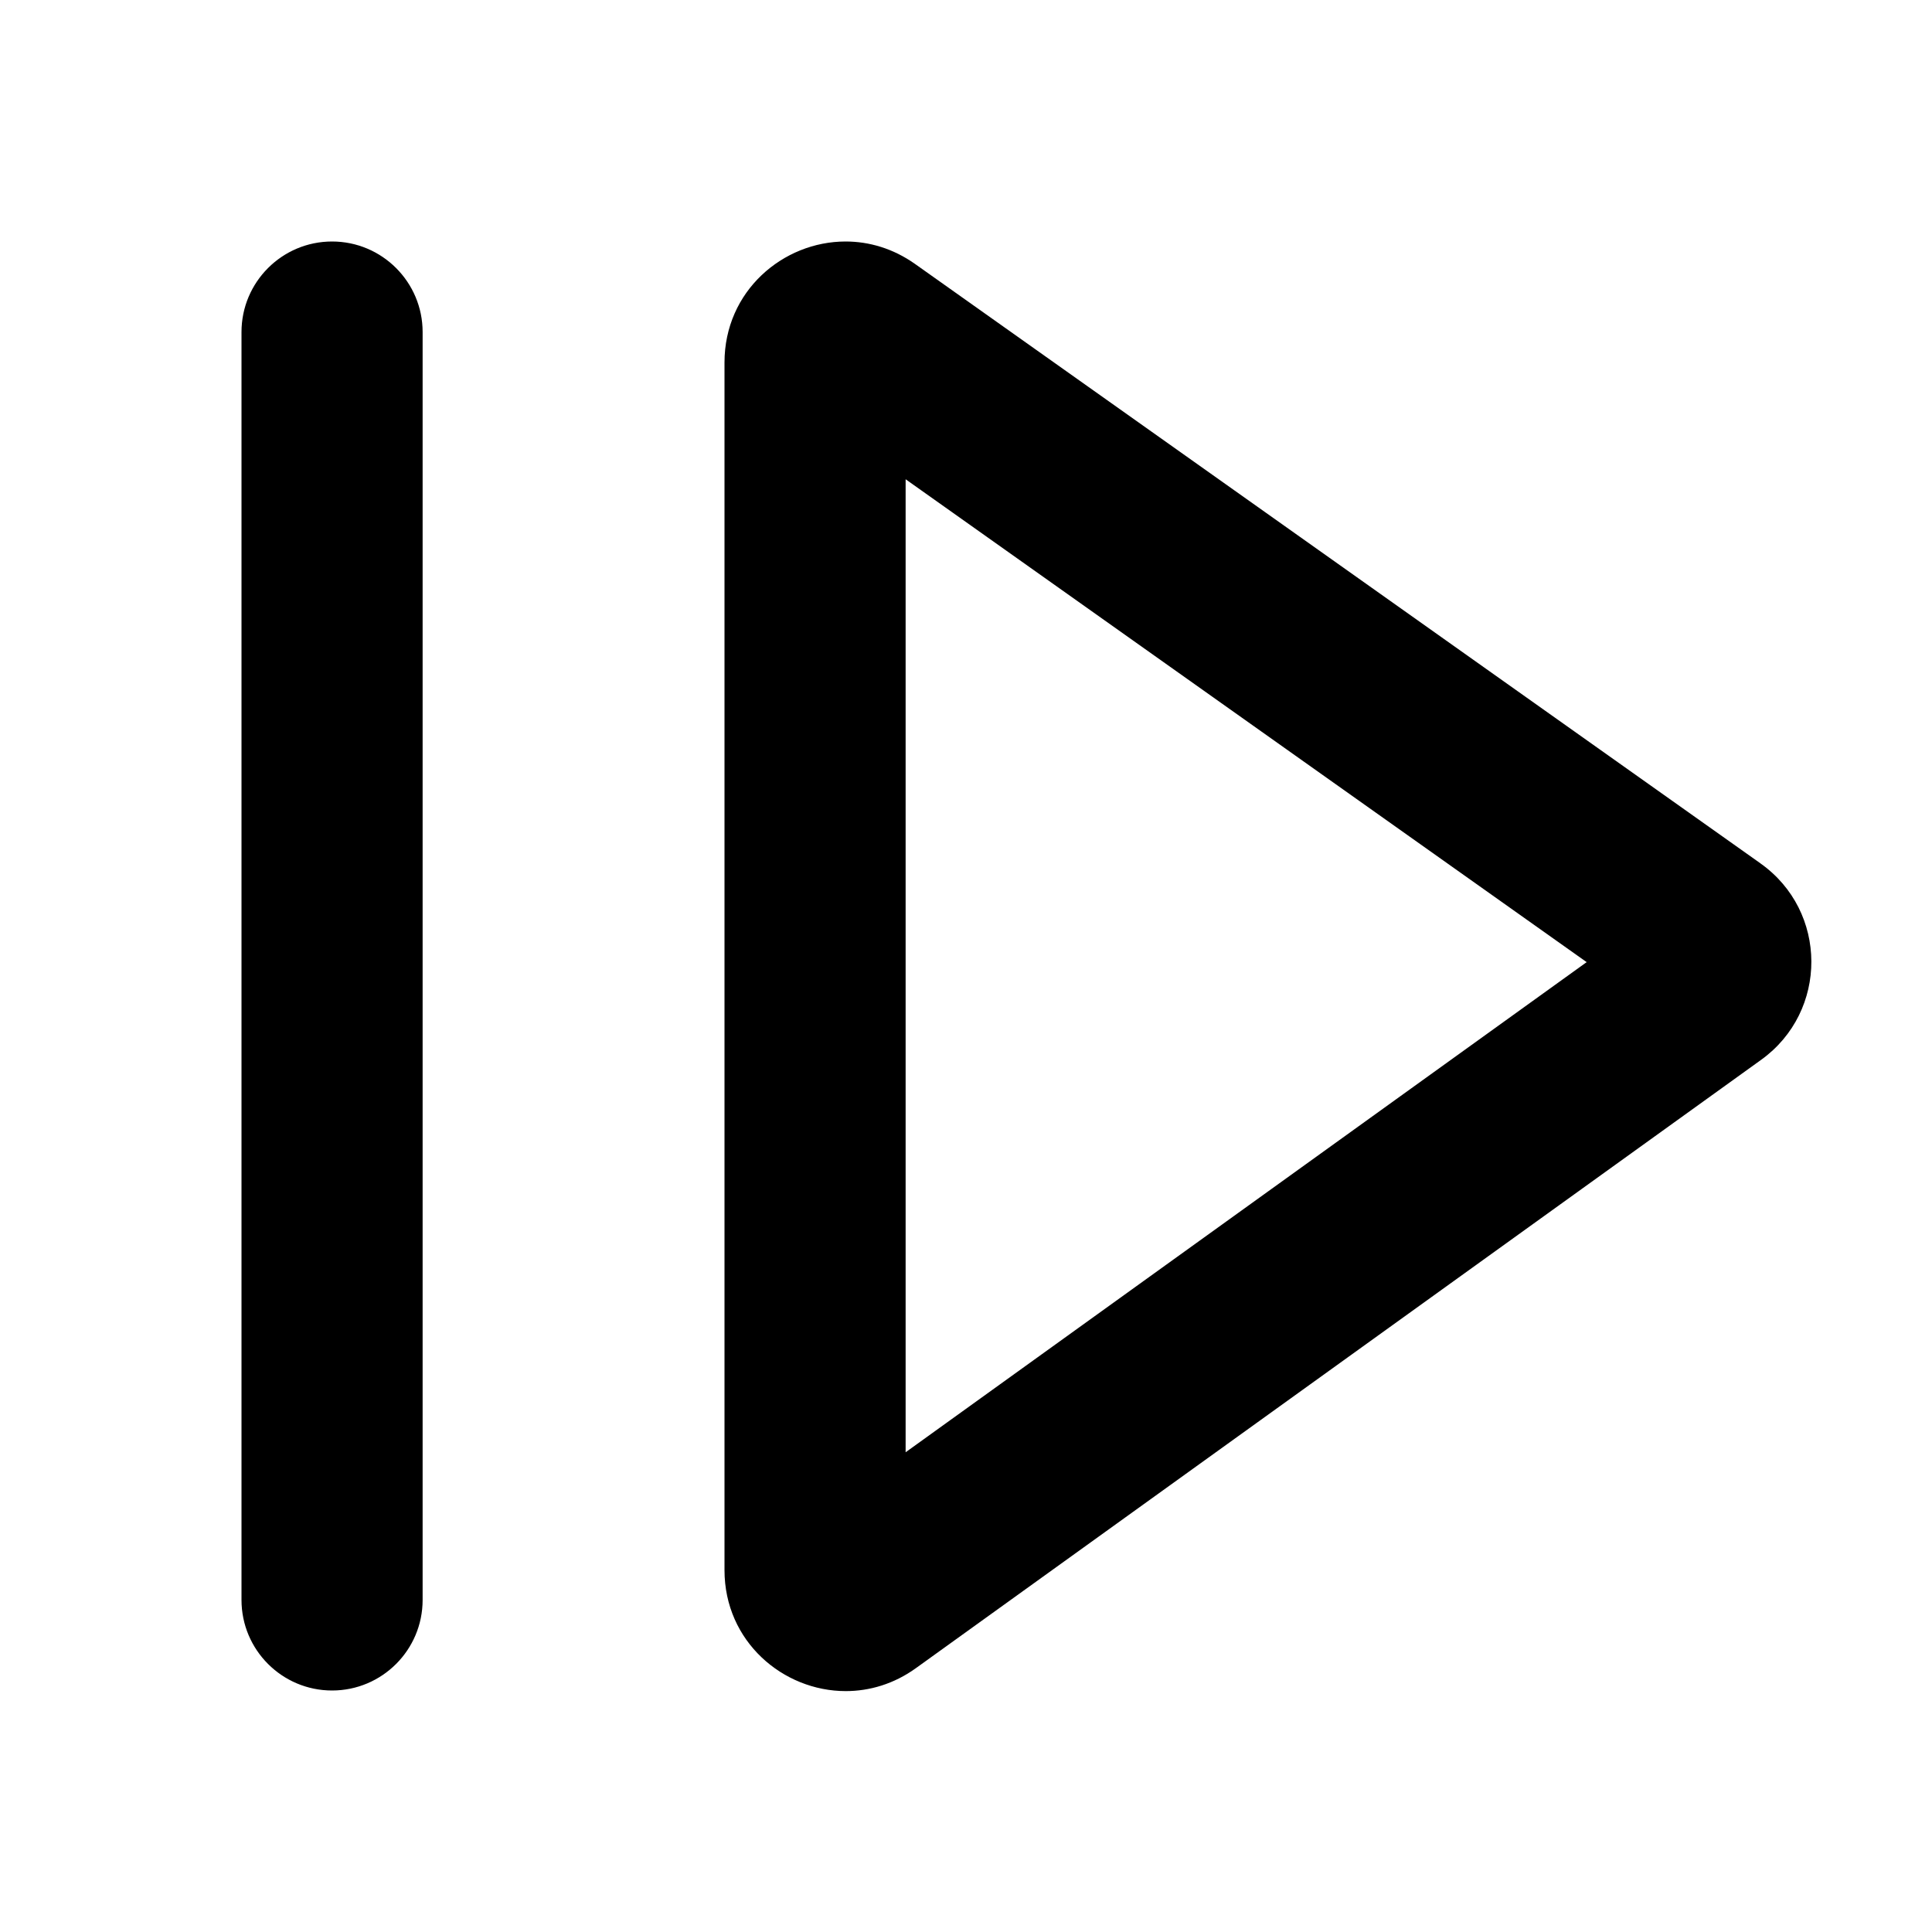
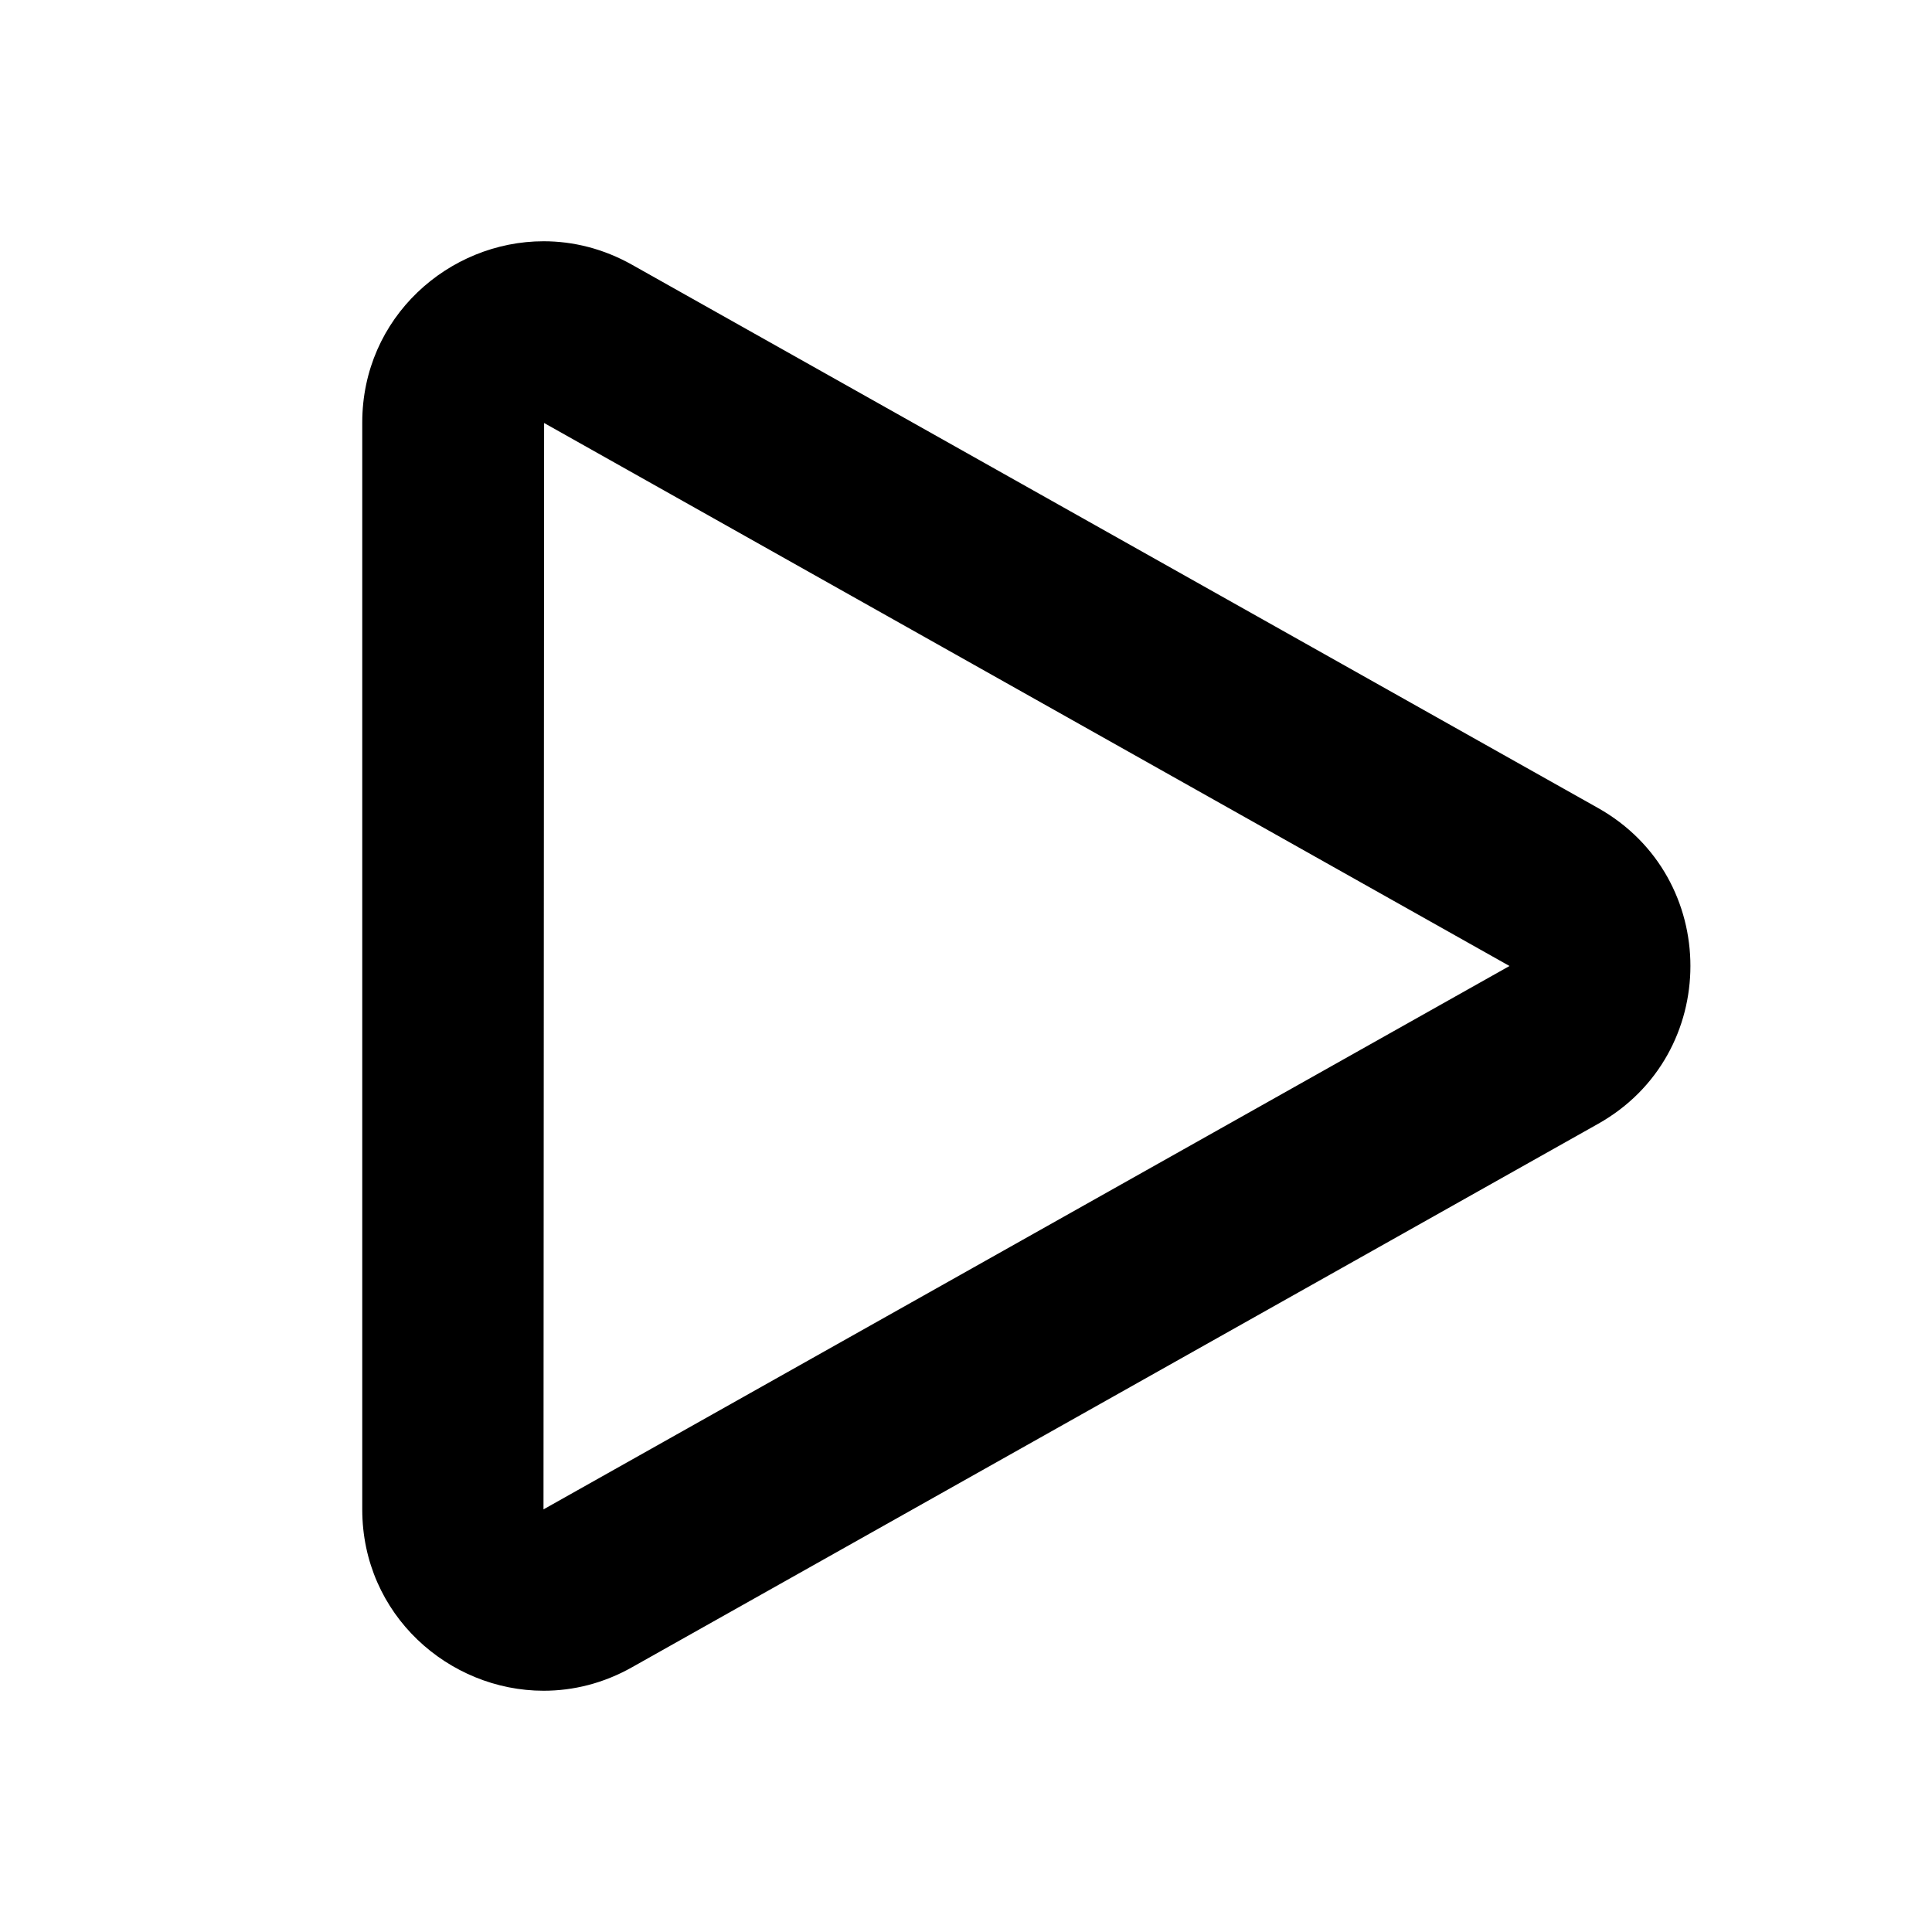
<svg xmlns="http://www.w3.org/2000/svg" width="16" height="16" viewBox="0 0 16 16" fill="currentColor">
-   <path d="M14.578 7.149L7.578 2.186C7.397 2.058 7.198 2 7.003 2C6.484 2 6 2.411 6 3.002V13.003C6 13.594 6.485 14.005 7.004 14.005C7.201 14.005 7.403 13.946 7.585 13.815L14.585 8.777C15.142 8.376 15.139 7.546 14.579 7.15L14.578 7.149ZM7.5 12.027V3.969L13.14 7.968L7.5 12.027ZM3.5 2.75V13.25C3.5 13.664 3.164 14 2.75 14C2.336 14 2 13.664 2 13.25V2.75C2 2.336 2.336 2 2.75 2C3.164 2 3.5 2.336 3.5 2.75Z" />
+   <path d="M4.506 3.503L12.501 8L4.501 12.5L4.506 3.503ZM4.502 1.998C3.718 1.998 3 2.626 3 3.5V12.5C3 13.374 3.718 14.002 4.502 14.002C4.747 14.002 4.998 13.941 5.235 13.807L13.235 9.307C14.254 8.734 14.254 7.266 13.235 6.692L5.235 2.193C4.997 2.059 4.746 1.998 4.502 1.998Z" />
</svg>
